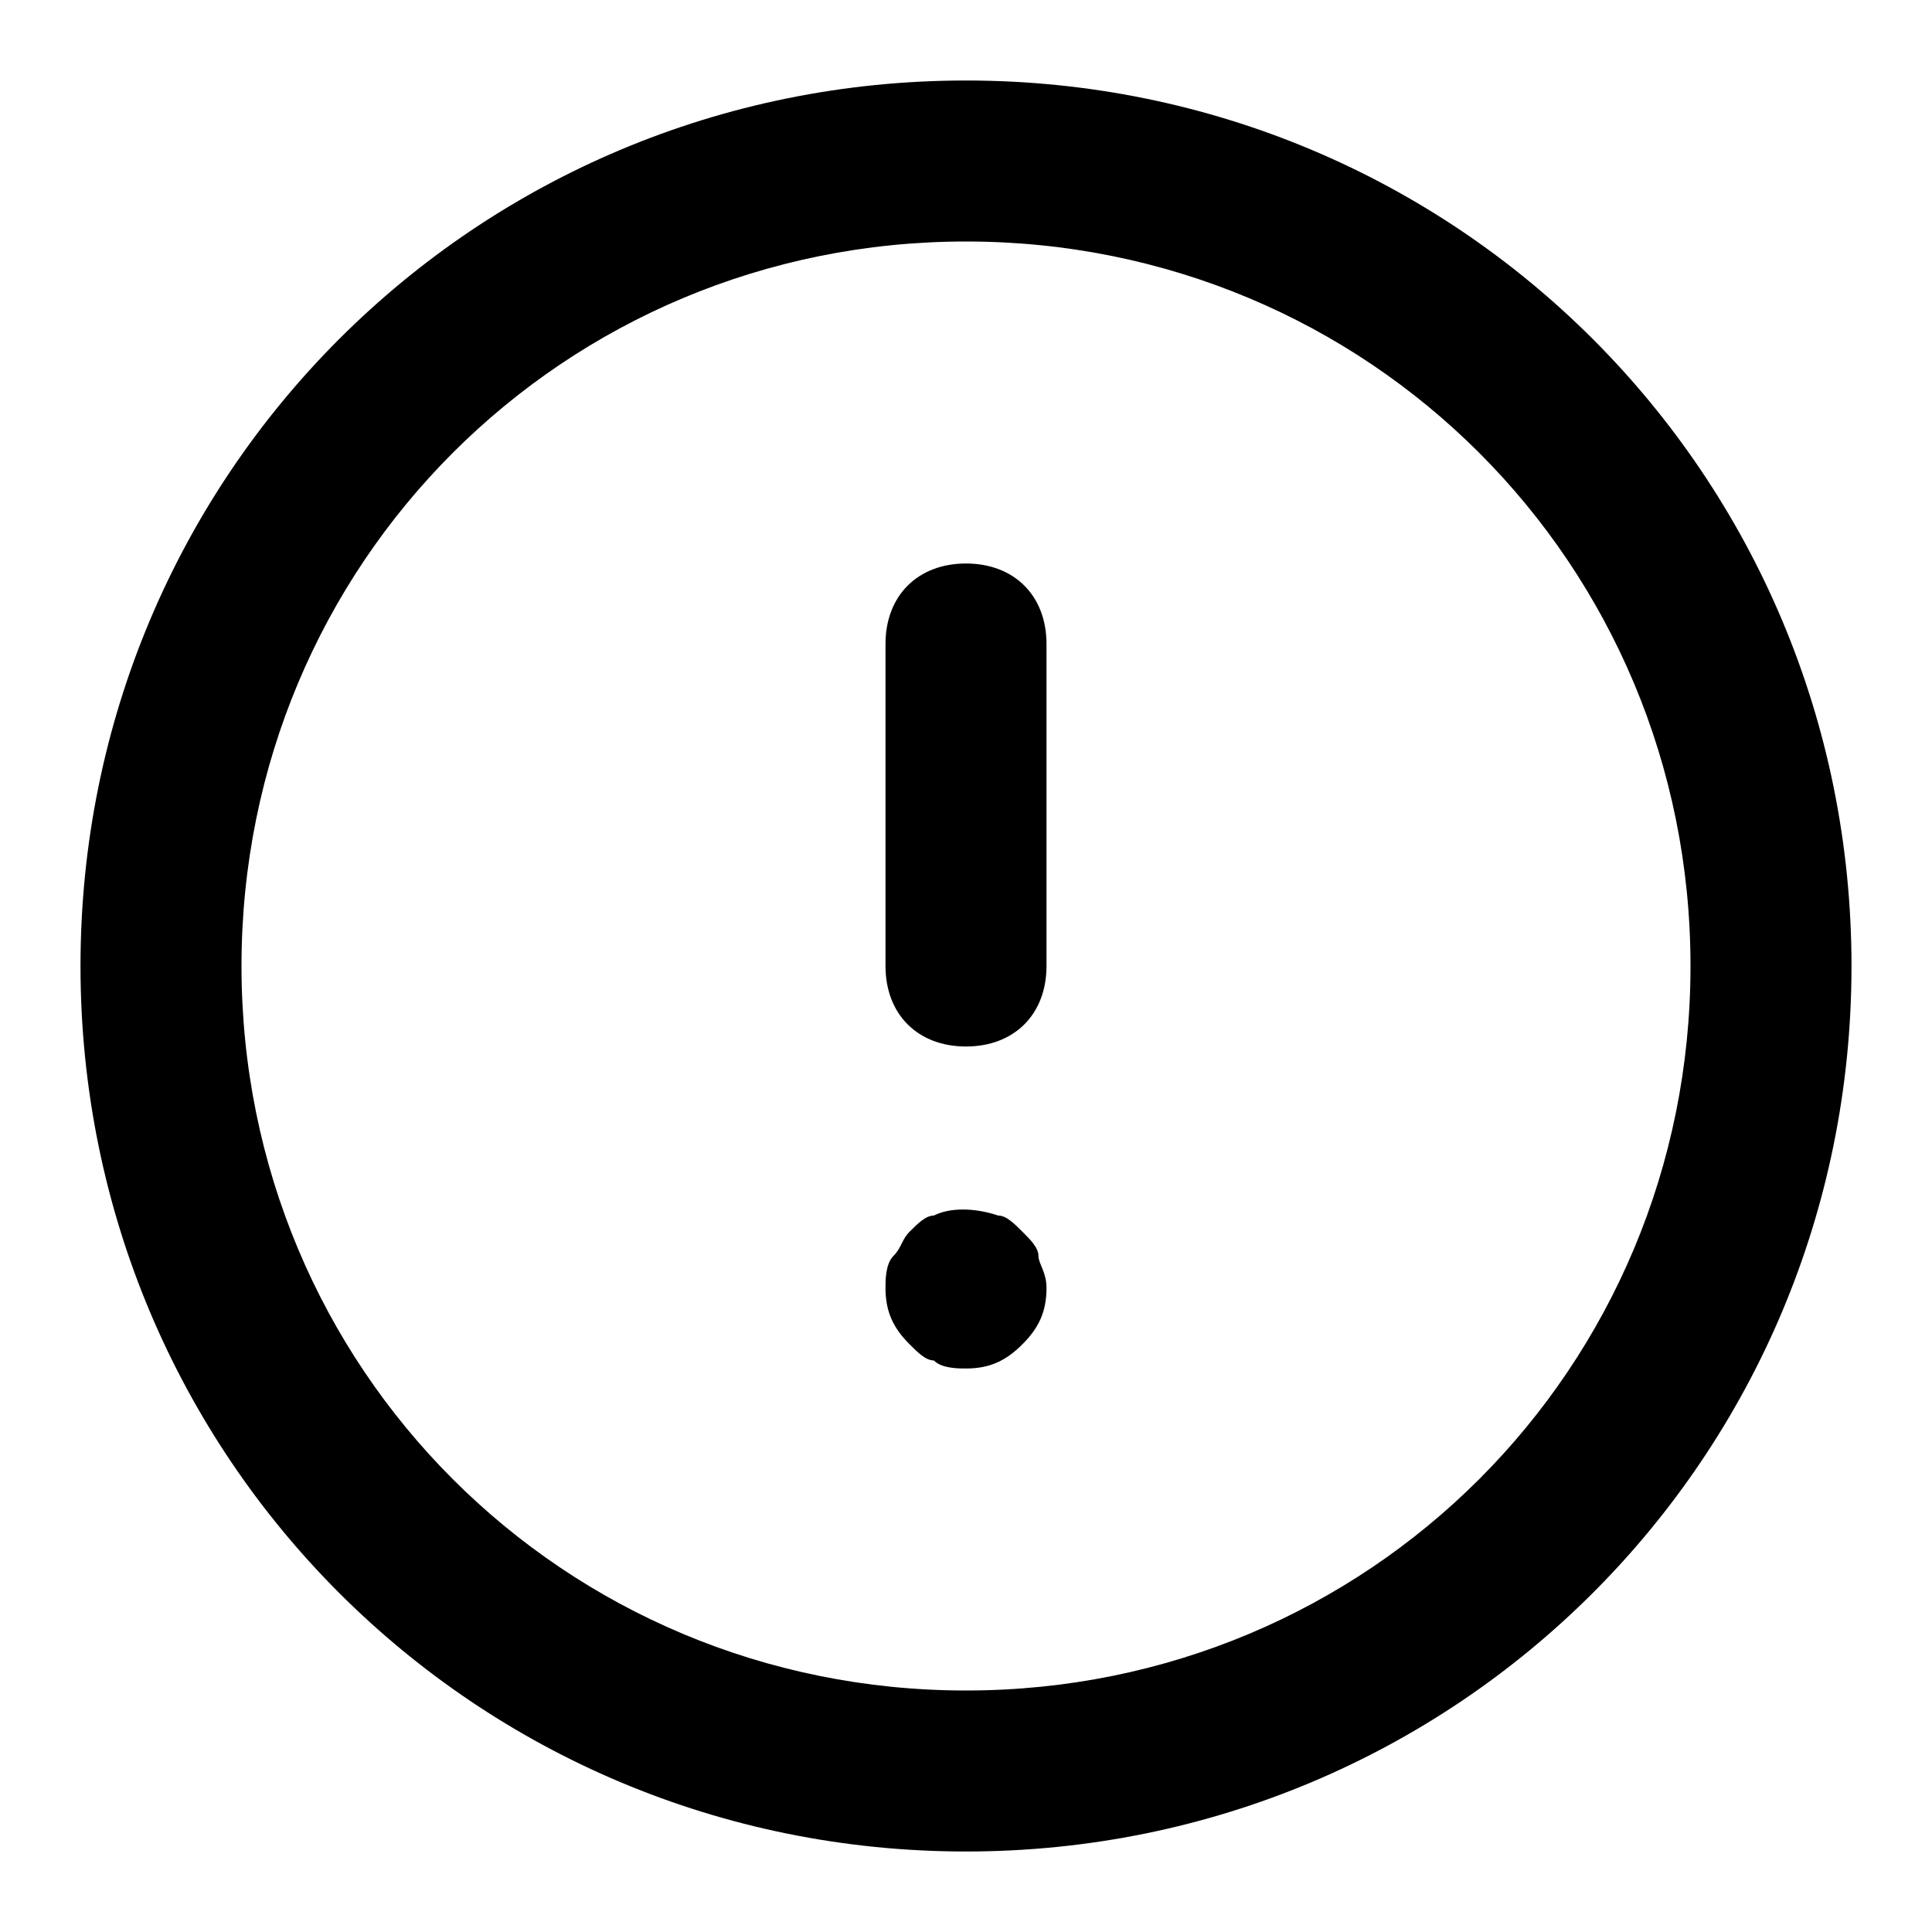
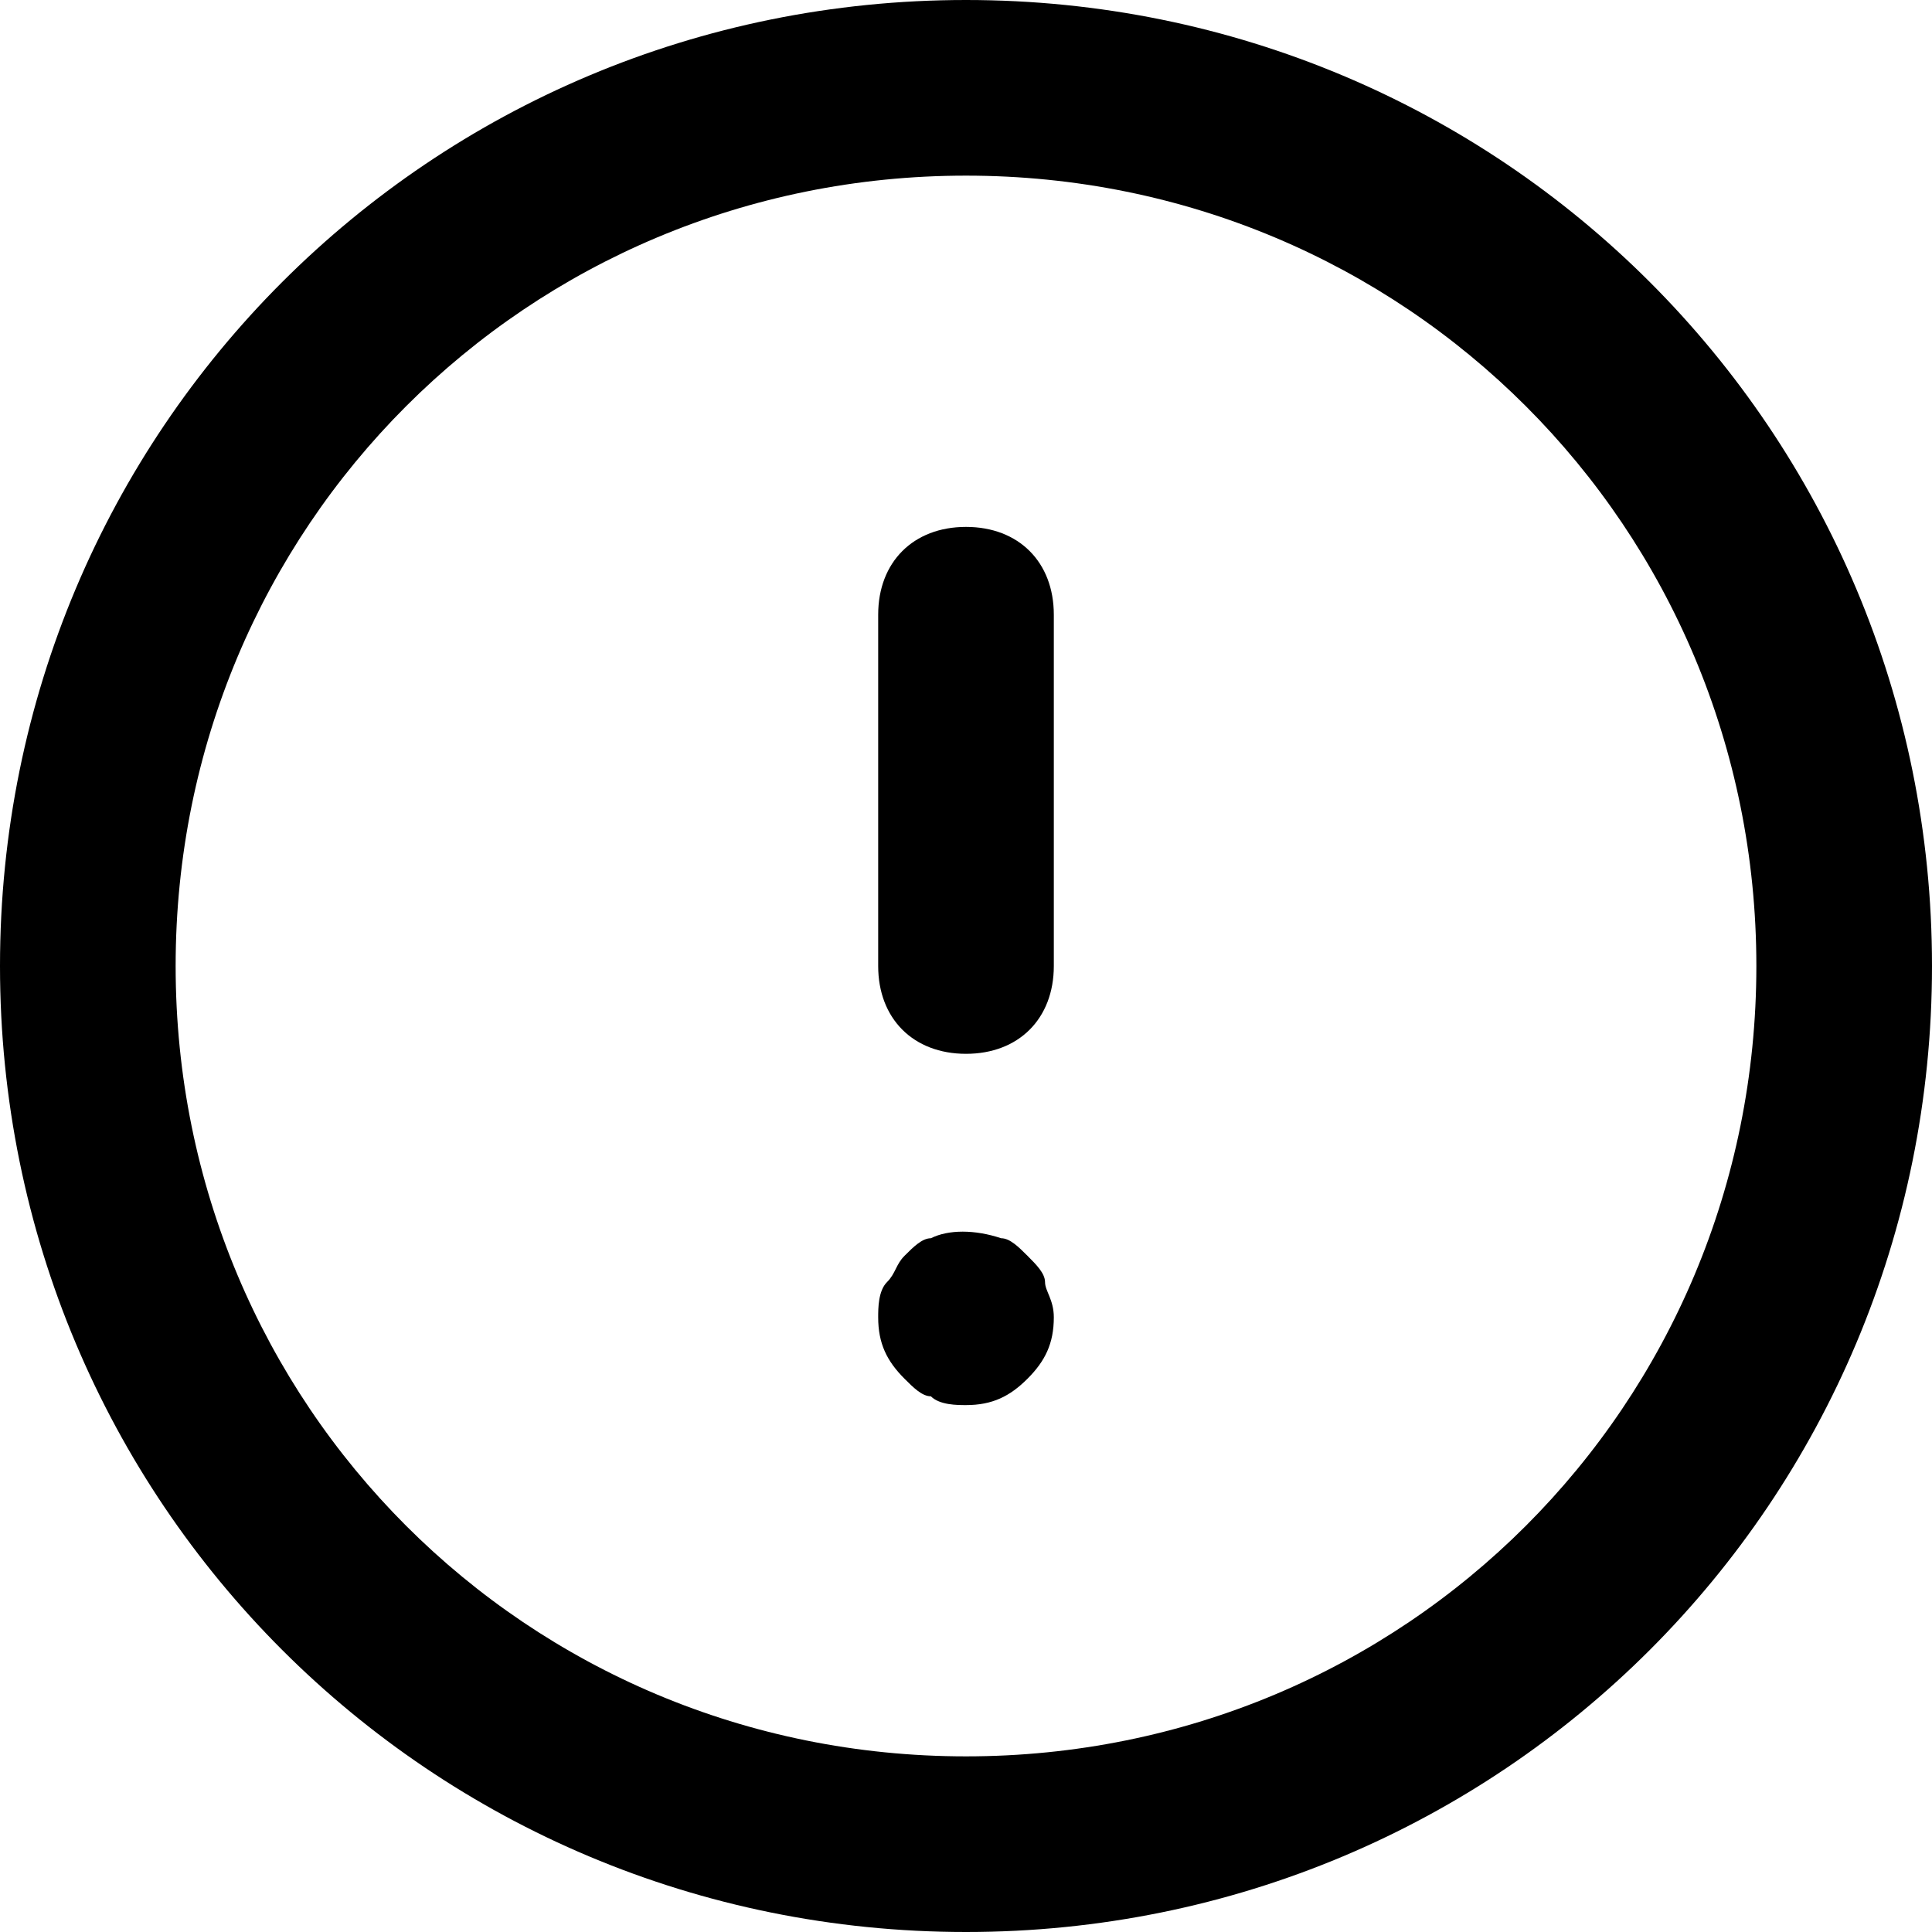
- <svg xmlns="http://www.w3.org/2000/svg" version="1.1" id="Layer_1" x="0px" y="0px" viewBox="0 0 24 24" style="enable-background:new 0 0 24 24;" xml:space="preserve">
+ <svg xmlns="http://www.w3.org/2000/svg" version="1.1" id="Layer_1" x="0px" y="0px" viewBox="0 0 22 22" style="enable-background:new 0 0 22 22;" xml:space="preserve">
  <g>
-     <path d="M12,23C5.9,23,1,18.1,1,12S5.9,1,12,1s11,4.9,11,11S18.1,23,12,23z M12,3c-5,0-9,4-9,9s4,9,9,9s9-4,9-9S17,3,12,3z" />
+     <path d="M11,22C4.9,22,0,17.1,0,11S4.9,0,11,0s11,4.9,11,11S17.1,22,11,22z M11,2c-5,0-9,4-9,9s4,9,9,9s9-4,9-9S16,2,11,2z" />
  </g>
  <g>
-     <path d="M12,13c-0.6,0-1-0.4-1-1V8c0-0.6,0.4-1,1-1s1,0.4,1,1v4C13,12.6,12.6,13,12,13z" />
+     <path d="M11,12c-0.6,0-1-0.4-1-1V7c0-0.6,0.4-1,1-1s1,0.4,1,1v4C12,11.6,11.6,12,11,12z" />
  </g>
  <g>
-     <path d="M12,17c-0.1,0-0.3,0-0.4-0.1c-0.1,0-0.2-0.1-0.3-0.2C11.1,16.5,11,16.3,11,16c0-0.1,0-0.3,0.1-0.4c0.1-0.1,0.1-0.2,0.2-0.3   c0.1-0.1,0.2-0.2,0.3-0.2c0.2-0.1,0.5-0.1,0.8,0c0.1,0,0.2,0.1,0.3,0.2c0.1,0.1,0.2,0.2,0.2,0.3S13,15.8,13,16   c0,0.3-0.1,0.5-0.3,0.7C12.5,16.9,12.3,17,12,17z" />
+     <path d="M11,16c-0.1,0-0.3,0-0.4-0.1c-0.1,0-0.2-0.1-0.3-0.2C10.1,15.5,10,15.3,10,15c0-0.1,0-0.3,0.1-0.4c0.1-0.1,0.1-0.2,0.2-0.3   c0.1-0.1,0.2-0.2,0.3-0.2c0.2-0.1,0.5-0.1,0.8,0c0.1,0,0.2,0.1,0.3,0.2c0.1,0.1,0.2,0.2,0.2,0.3S12,14.8,12,15   c0,0.3-0.1,0.5-0.3,0.7C11.5,15.9,11.3,16,11,16z" />
  </g>
</svg>
